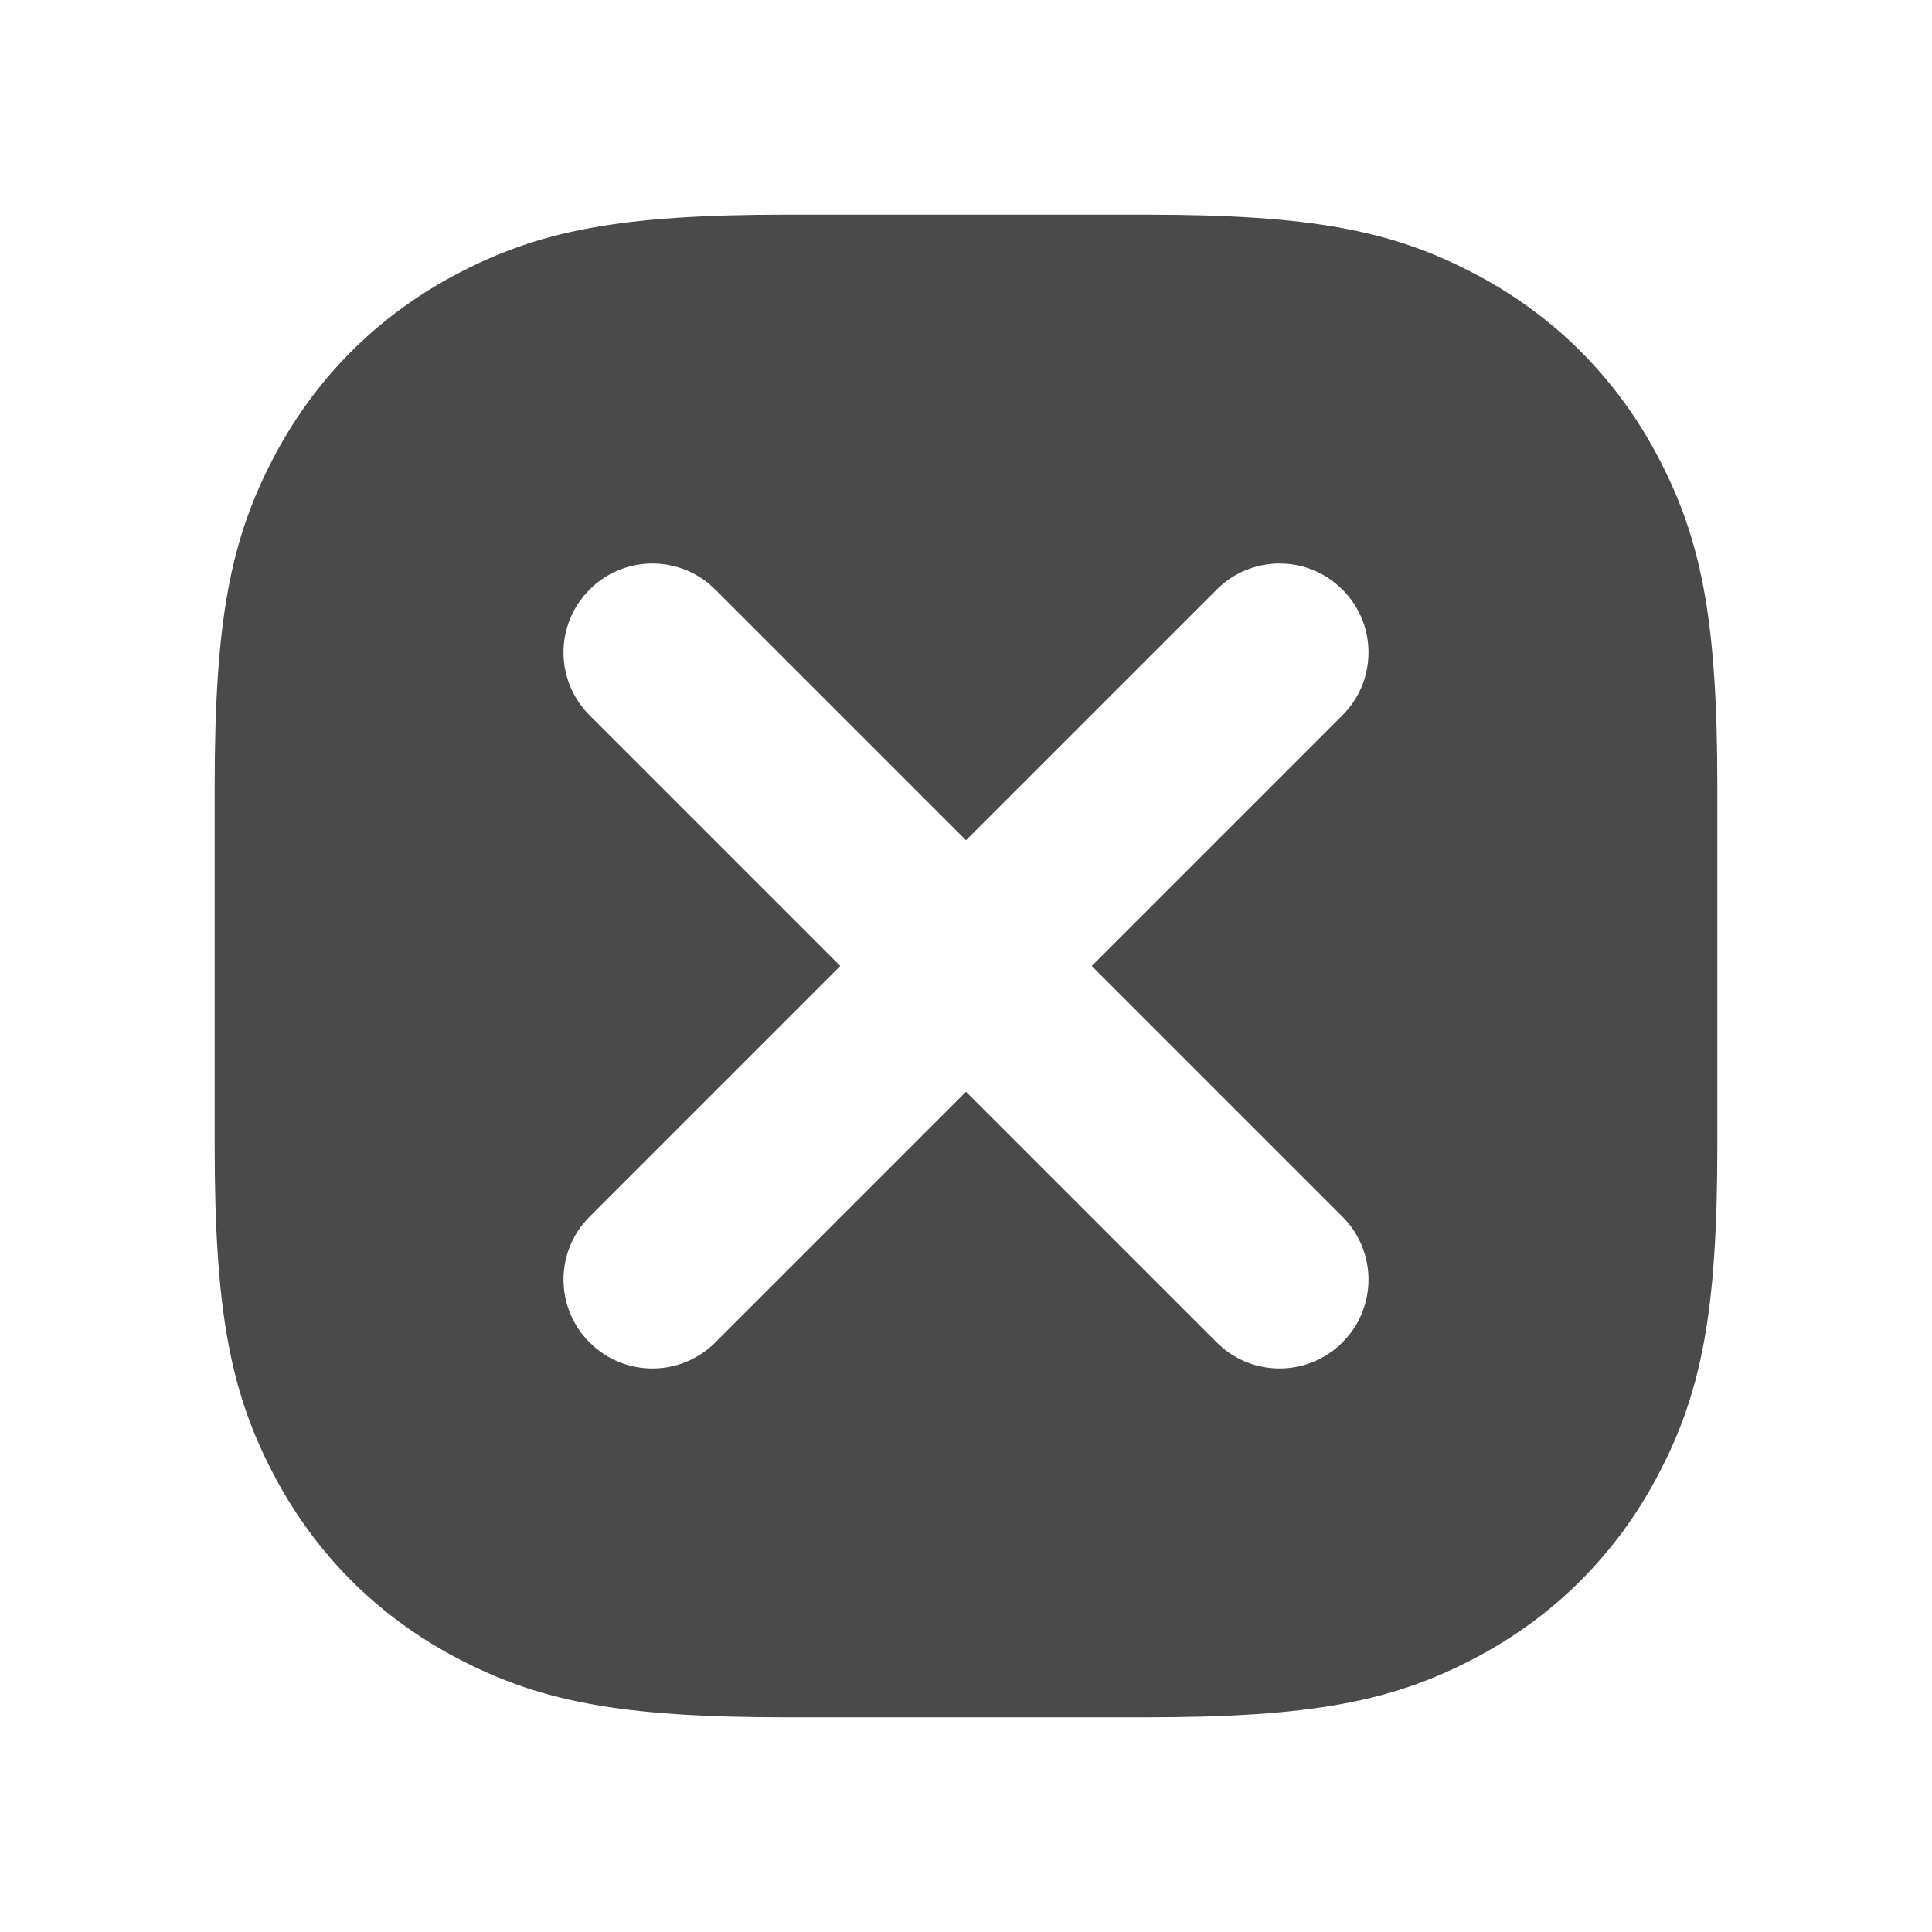
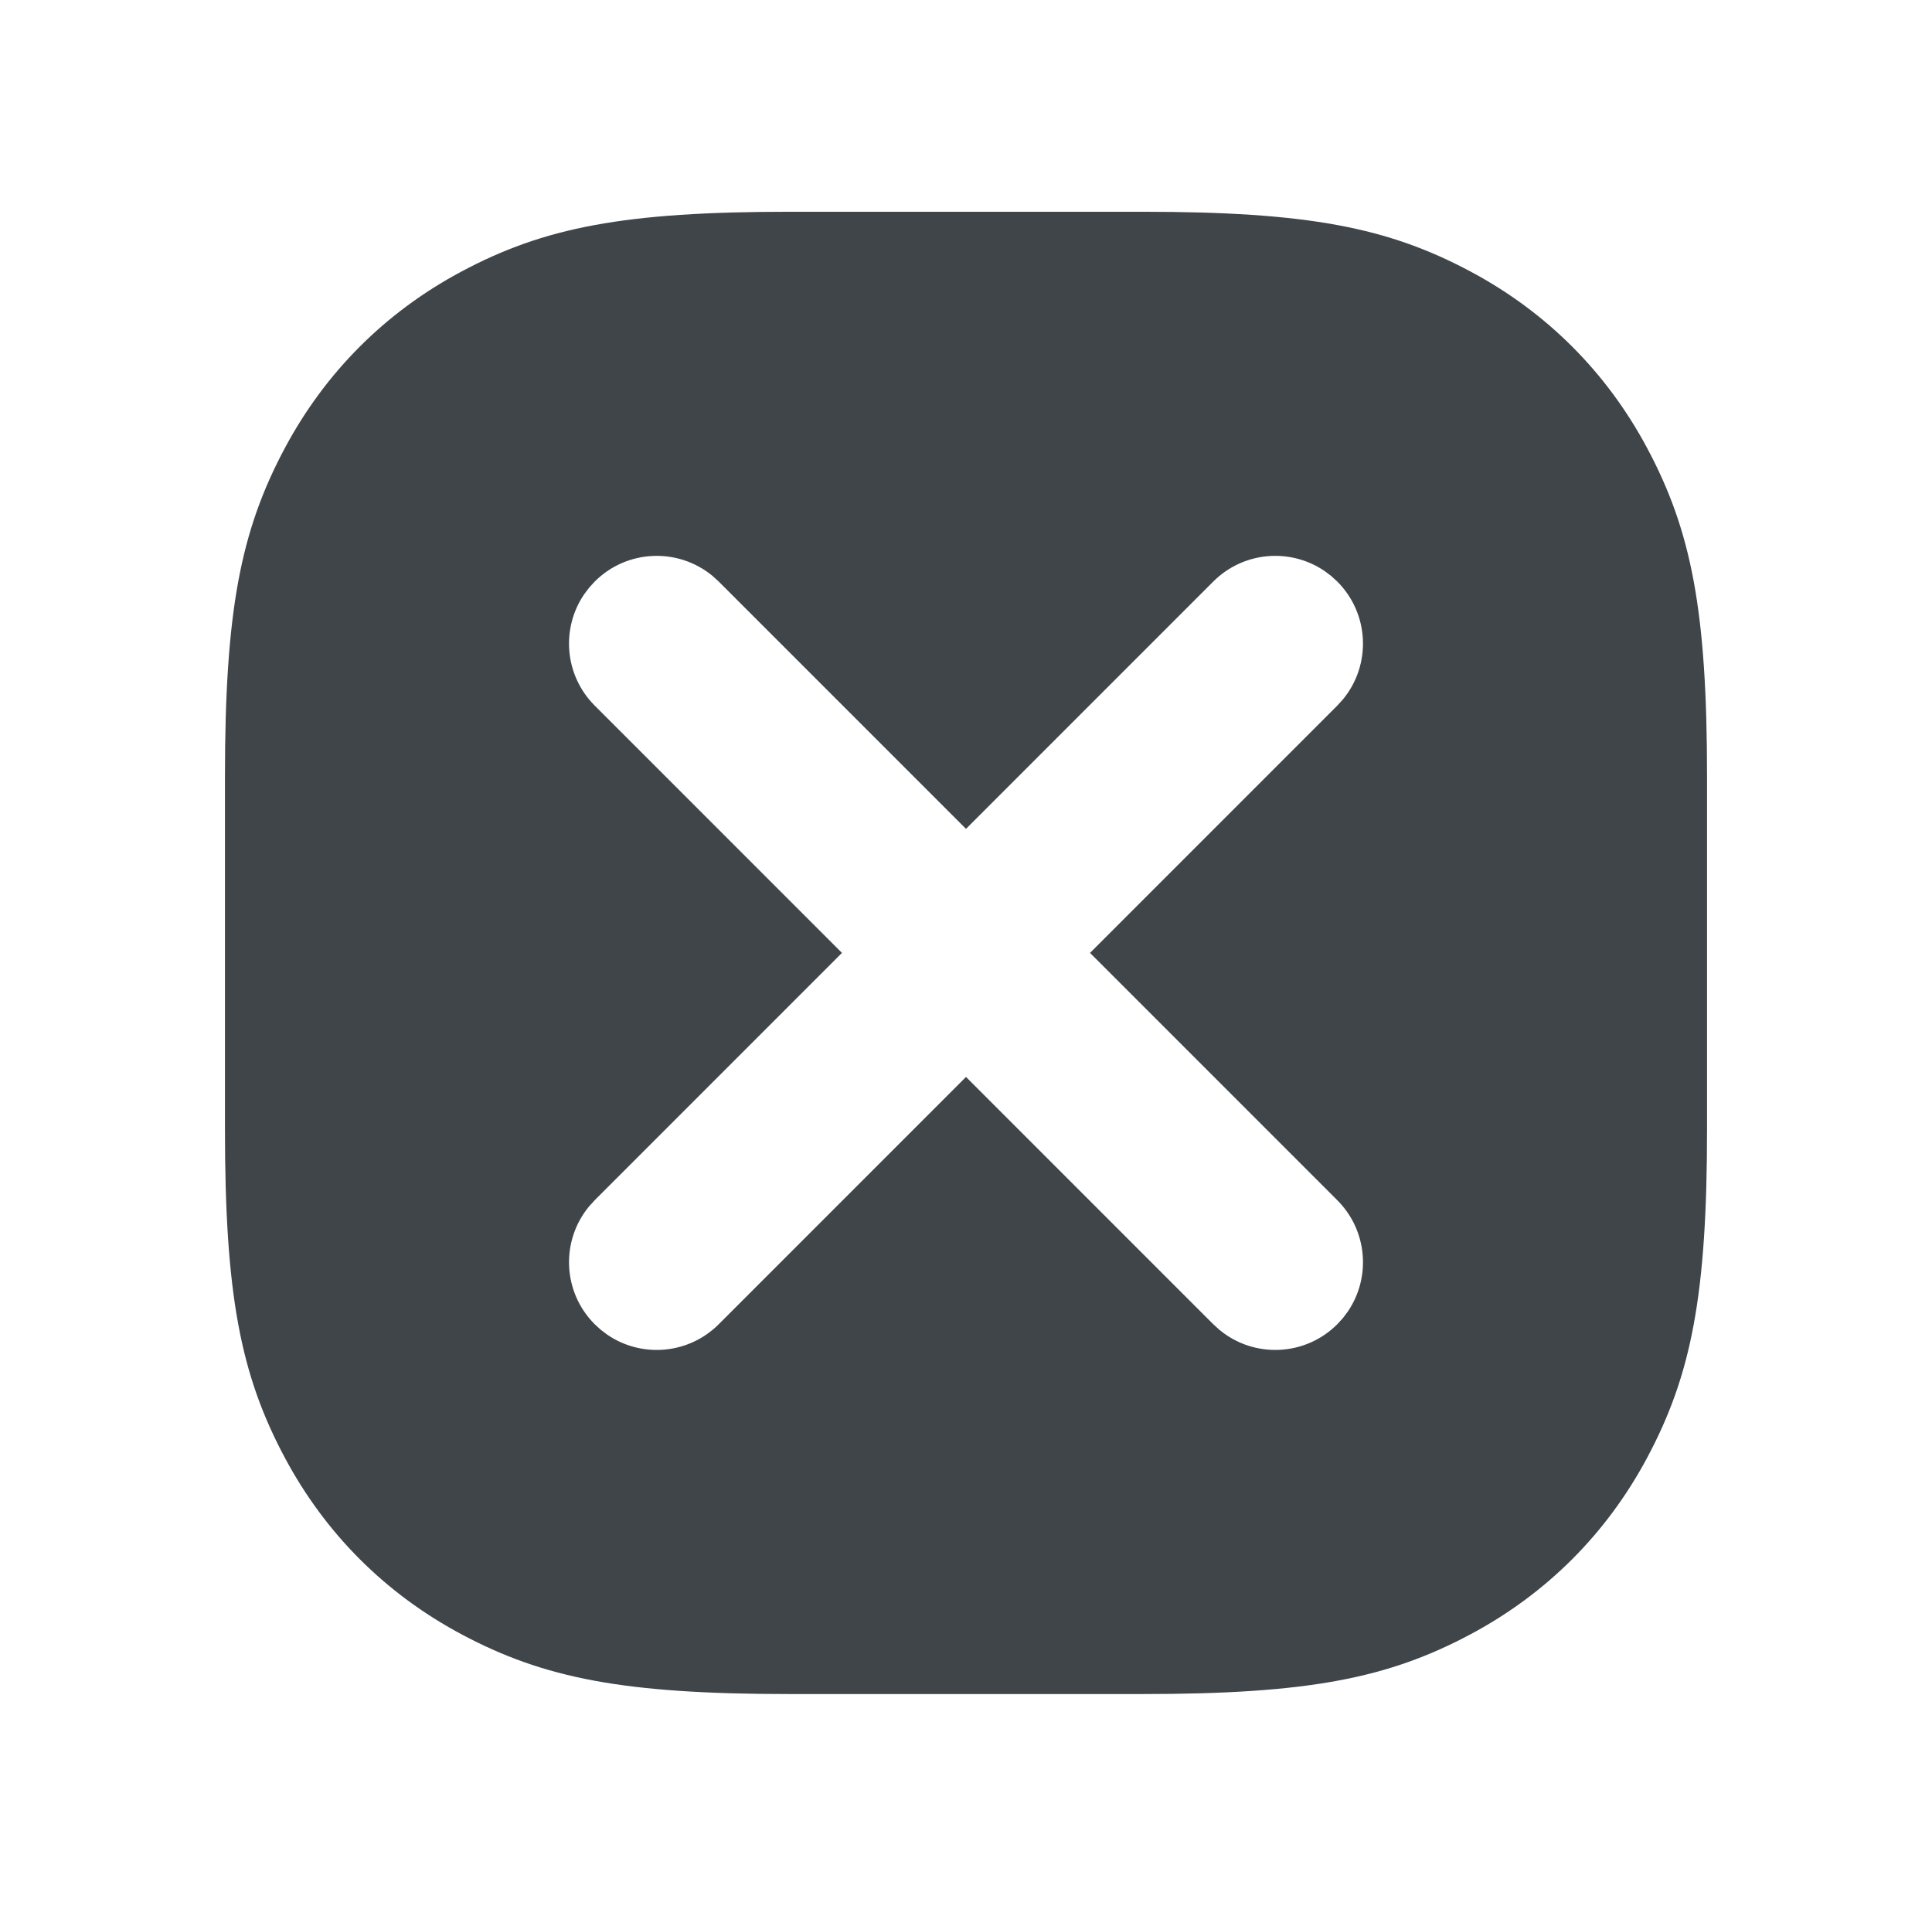
- <svg xmlns="http://www.w3.org/2000/svg" width="72" height="72" viewBox="0 0 72 72" fill="none">
-   <path d="M42.657 8C48.907 8 51.934 8.585 55.08 10.267C57.94 11.797 60.203 14.06 61.733 16.92C63.415 20.066 64 23.093 64 29.343V42.657C64 48.907 63.415 51.934 61.733 55.08C60.203 57.94 57.94 60.203 55.08 61.733C51.934 63.415 48.907 64 42.657 64H29.343C23.093 64 20.066 63.415 16.92 61.733C14.06 60.203 11.797 57.94 10.267 55.08C8.585 51.934 8 48.907 8 42.657V29.343C8 23.093 8.585 20.066 10.267 16.92C11.797 14.06 14.06 11.797 16.92 10.267C20.066 8.585 23.093 8 29.343 8H42.657ZM26.421 21.756C25.119 20.681 23.189 20.753 21.971 21.971L21.756 22.207L21.568 22.458C20.694 23.747 20.829 25.515 21.971 26.657L31.314 36L21.971 45.343L21.756 45.58C20.681 46.881 20.753 48.811 21.971 50.029L22.207 50.244L22.458 50.432C23.747 51.306 25.515 51.171 26.657 50.029L36 40.686L45.343 50.029L45.58 50.244C46.881 51.319 48.811 51.247 50.029 50.029L50.244 49.793L50.432 49.542C51.306 48.253 51.171 46.485 50.029 45.343L40.686 36L50.029 26.657L50.244 26.421C51.319 25.119 51.247 23.189 50.029 21.971L49.793 21.756L49.542 21.568C48.253 20.694 46.485 20.829 45.343 21.971L36 31.314L26.657 21.971L26.421 21.756Z" fill="#4A4A4A" />
+ <svg xmlns="http://www.w3.org/2000/svg" width="73" height="72" viewBox="0 0 73 72" fill="none">
+   <path d="M43.157 8C49.407 8 52.434 8.585 55.58 10.267C58.44 11.797 60.703 14.06 62.233 16.92C63.915 20.066 64.5 23.093 64.5 29.343V42.657C64.5 48.907 63.915 51.934 62.233 55.08C60.703 57.94 58.44 60.203 55.58 61.733C52.434 63.415 49.407 64 43.157 64H29.843C23.593 64 20.566 63.415 17.42 61.733C14.56 60.203 12.297 57.94 10.767 55.08C9.085 51.934 8.5 48.907 8.5 42.657V29.343C8.5 23.093 9.085 20.066 10.767 16.92C12.297 14.06 14.56 11.797 17.42 10.267C20.566 8.585 23.593 8 29.843 8H43.157ZM26.921 21.756C25.619 20.681 23.689 20.753 22.471 21.971L22.256 22.207L22.068 22.458C21.194 23.747 21.329 25.515 22.471 26.657L31.814 36L22.471 45.343L22.256 45.58C21.181 46.881 21.253 48.811 22.471 50.029L22.707 50.244L22.958 50.432C24.247 51.306 26.015 51.171 27.157 50.029L36.5 40.686L45.843 50.029L46.08 50.244C47.381 51.319 49.311 51.247 50.529 50.029L50.744 49.793L50.932 49.542C51.806 48.253 51.671 46.485 50.529 45.343L41.186 36L50.529 26.657L50.744 26.421C51.819 25.119 51.747 23.189 50.529 21.971L50.293 21.756L50.042 21.568C48.753 20.694 46.985 20.829 45.843 21.971L36.5 31.314L27.157 21.971L26.921 21.756Z" fill="#3F4549" />
</svg>
